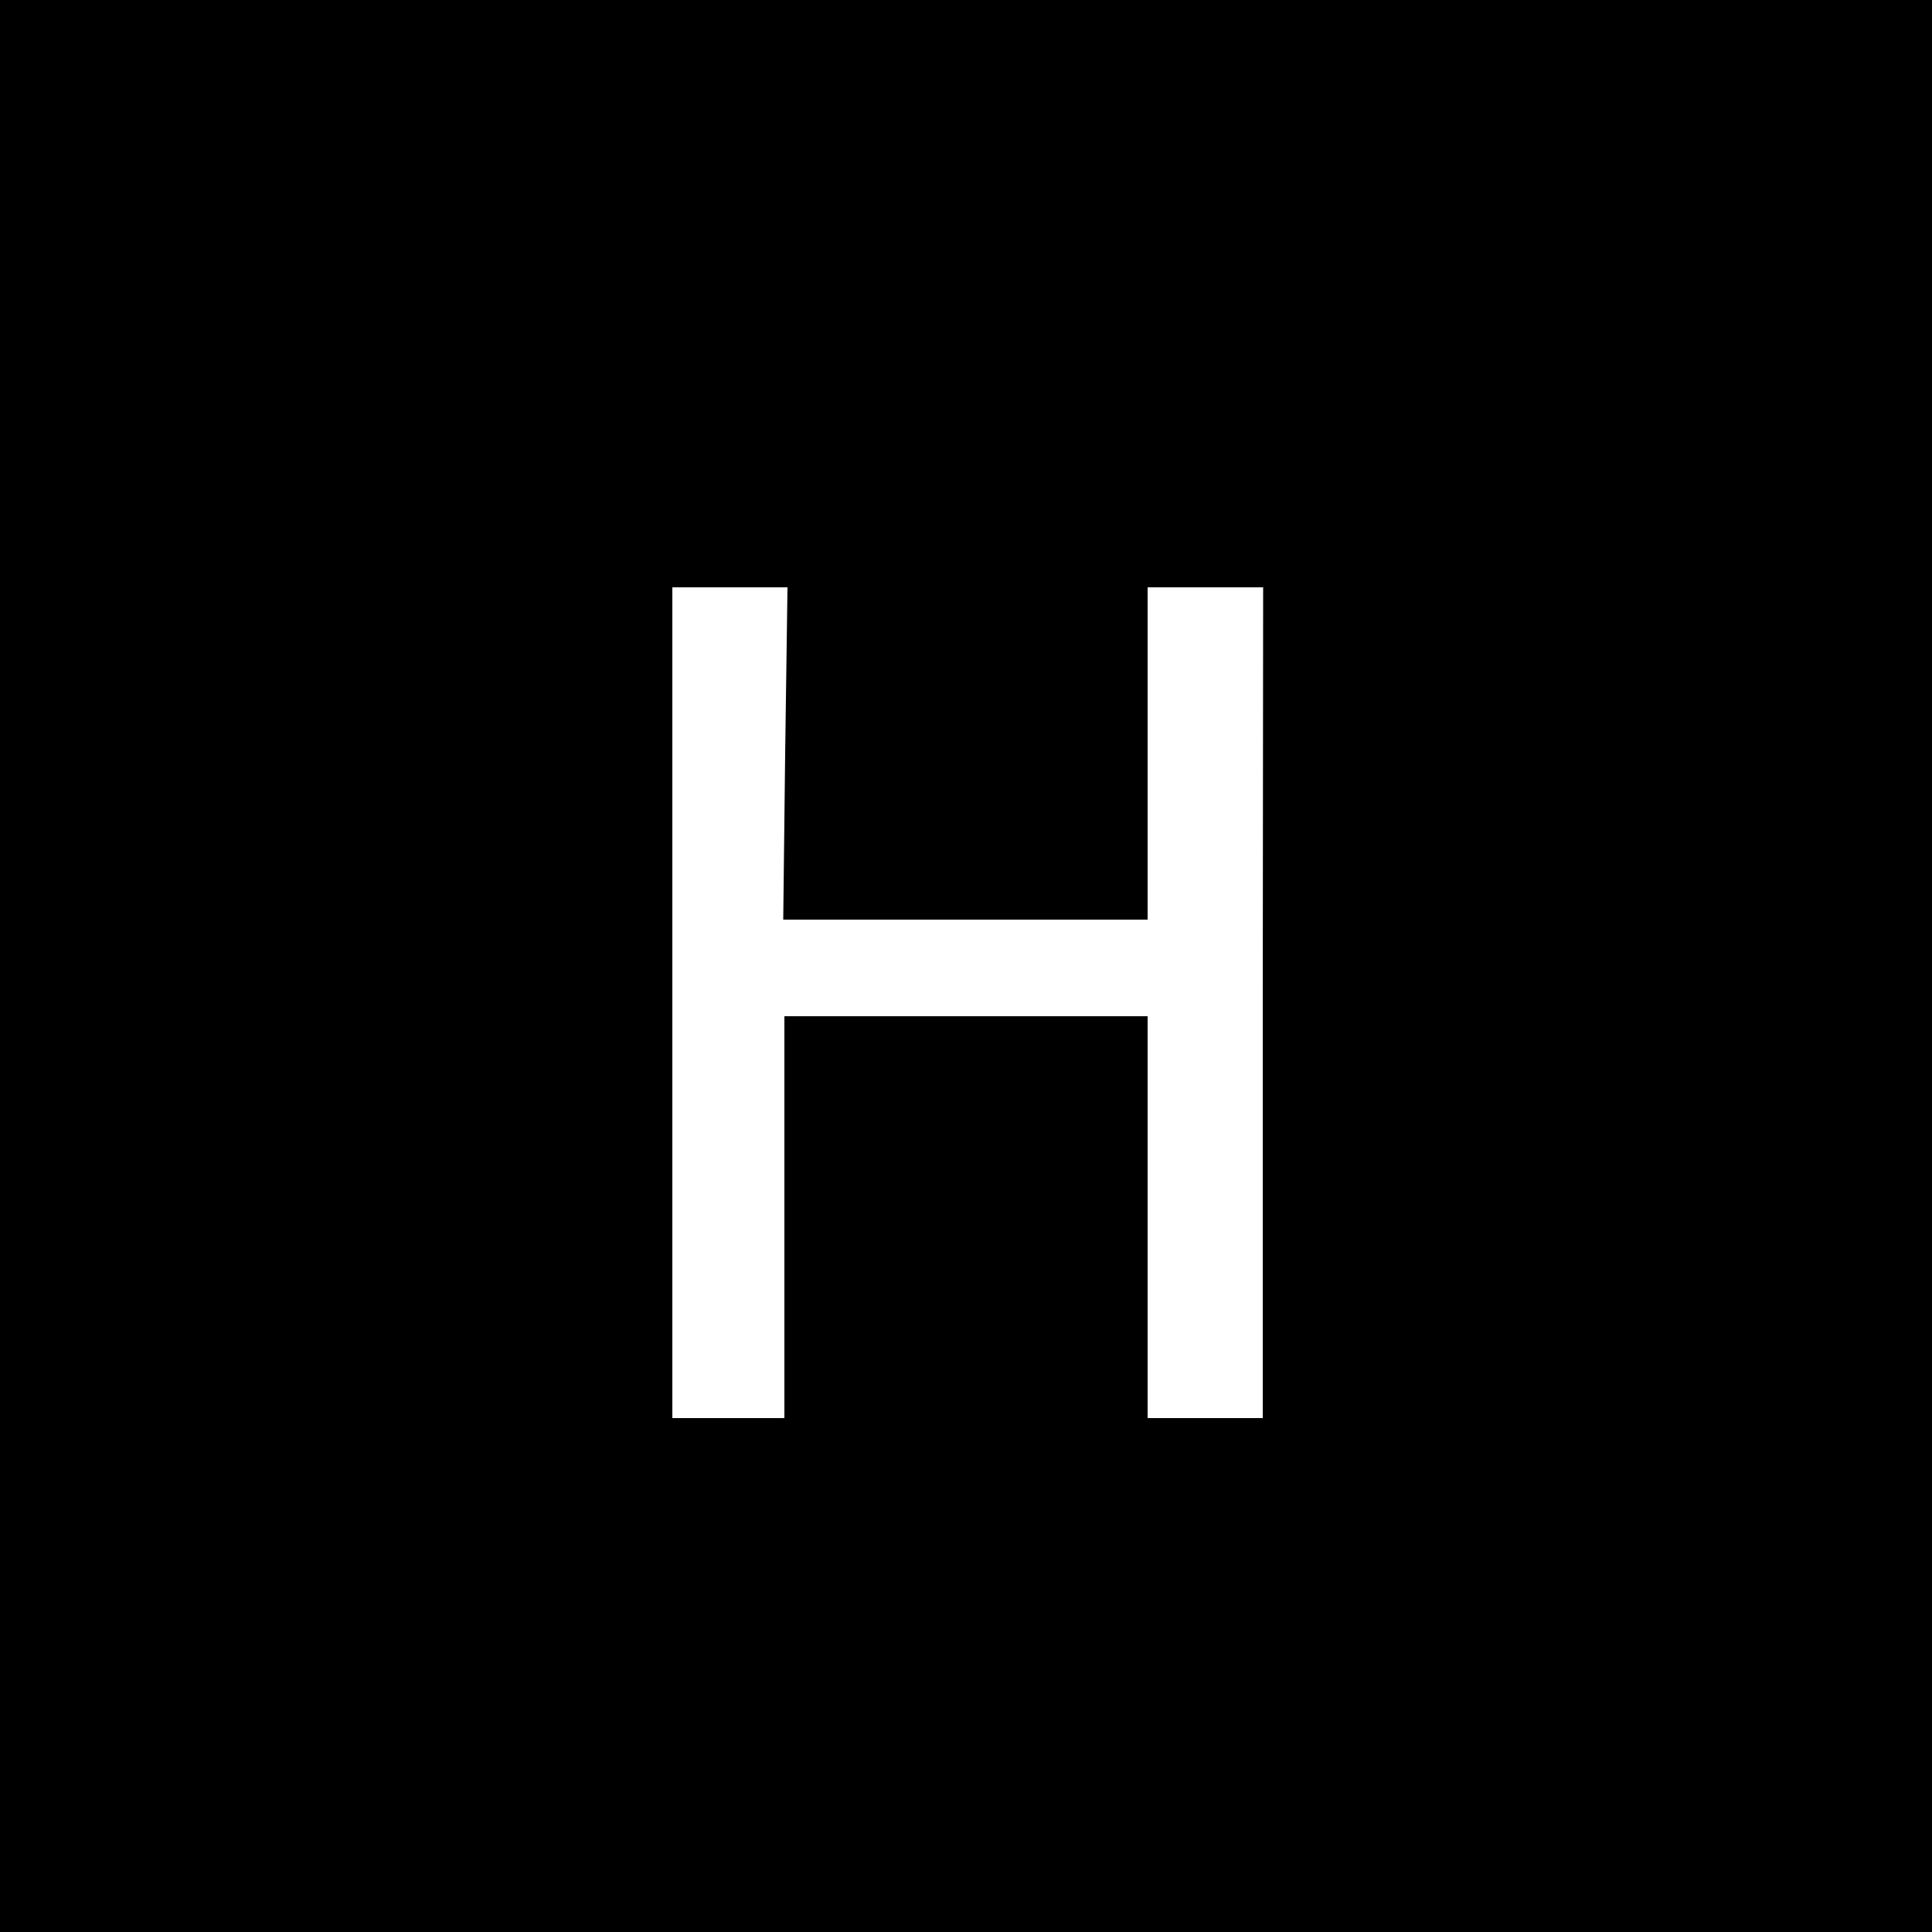
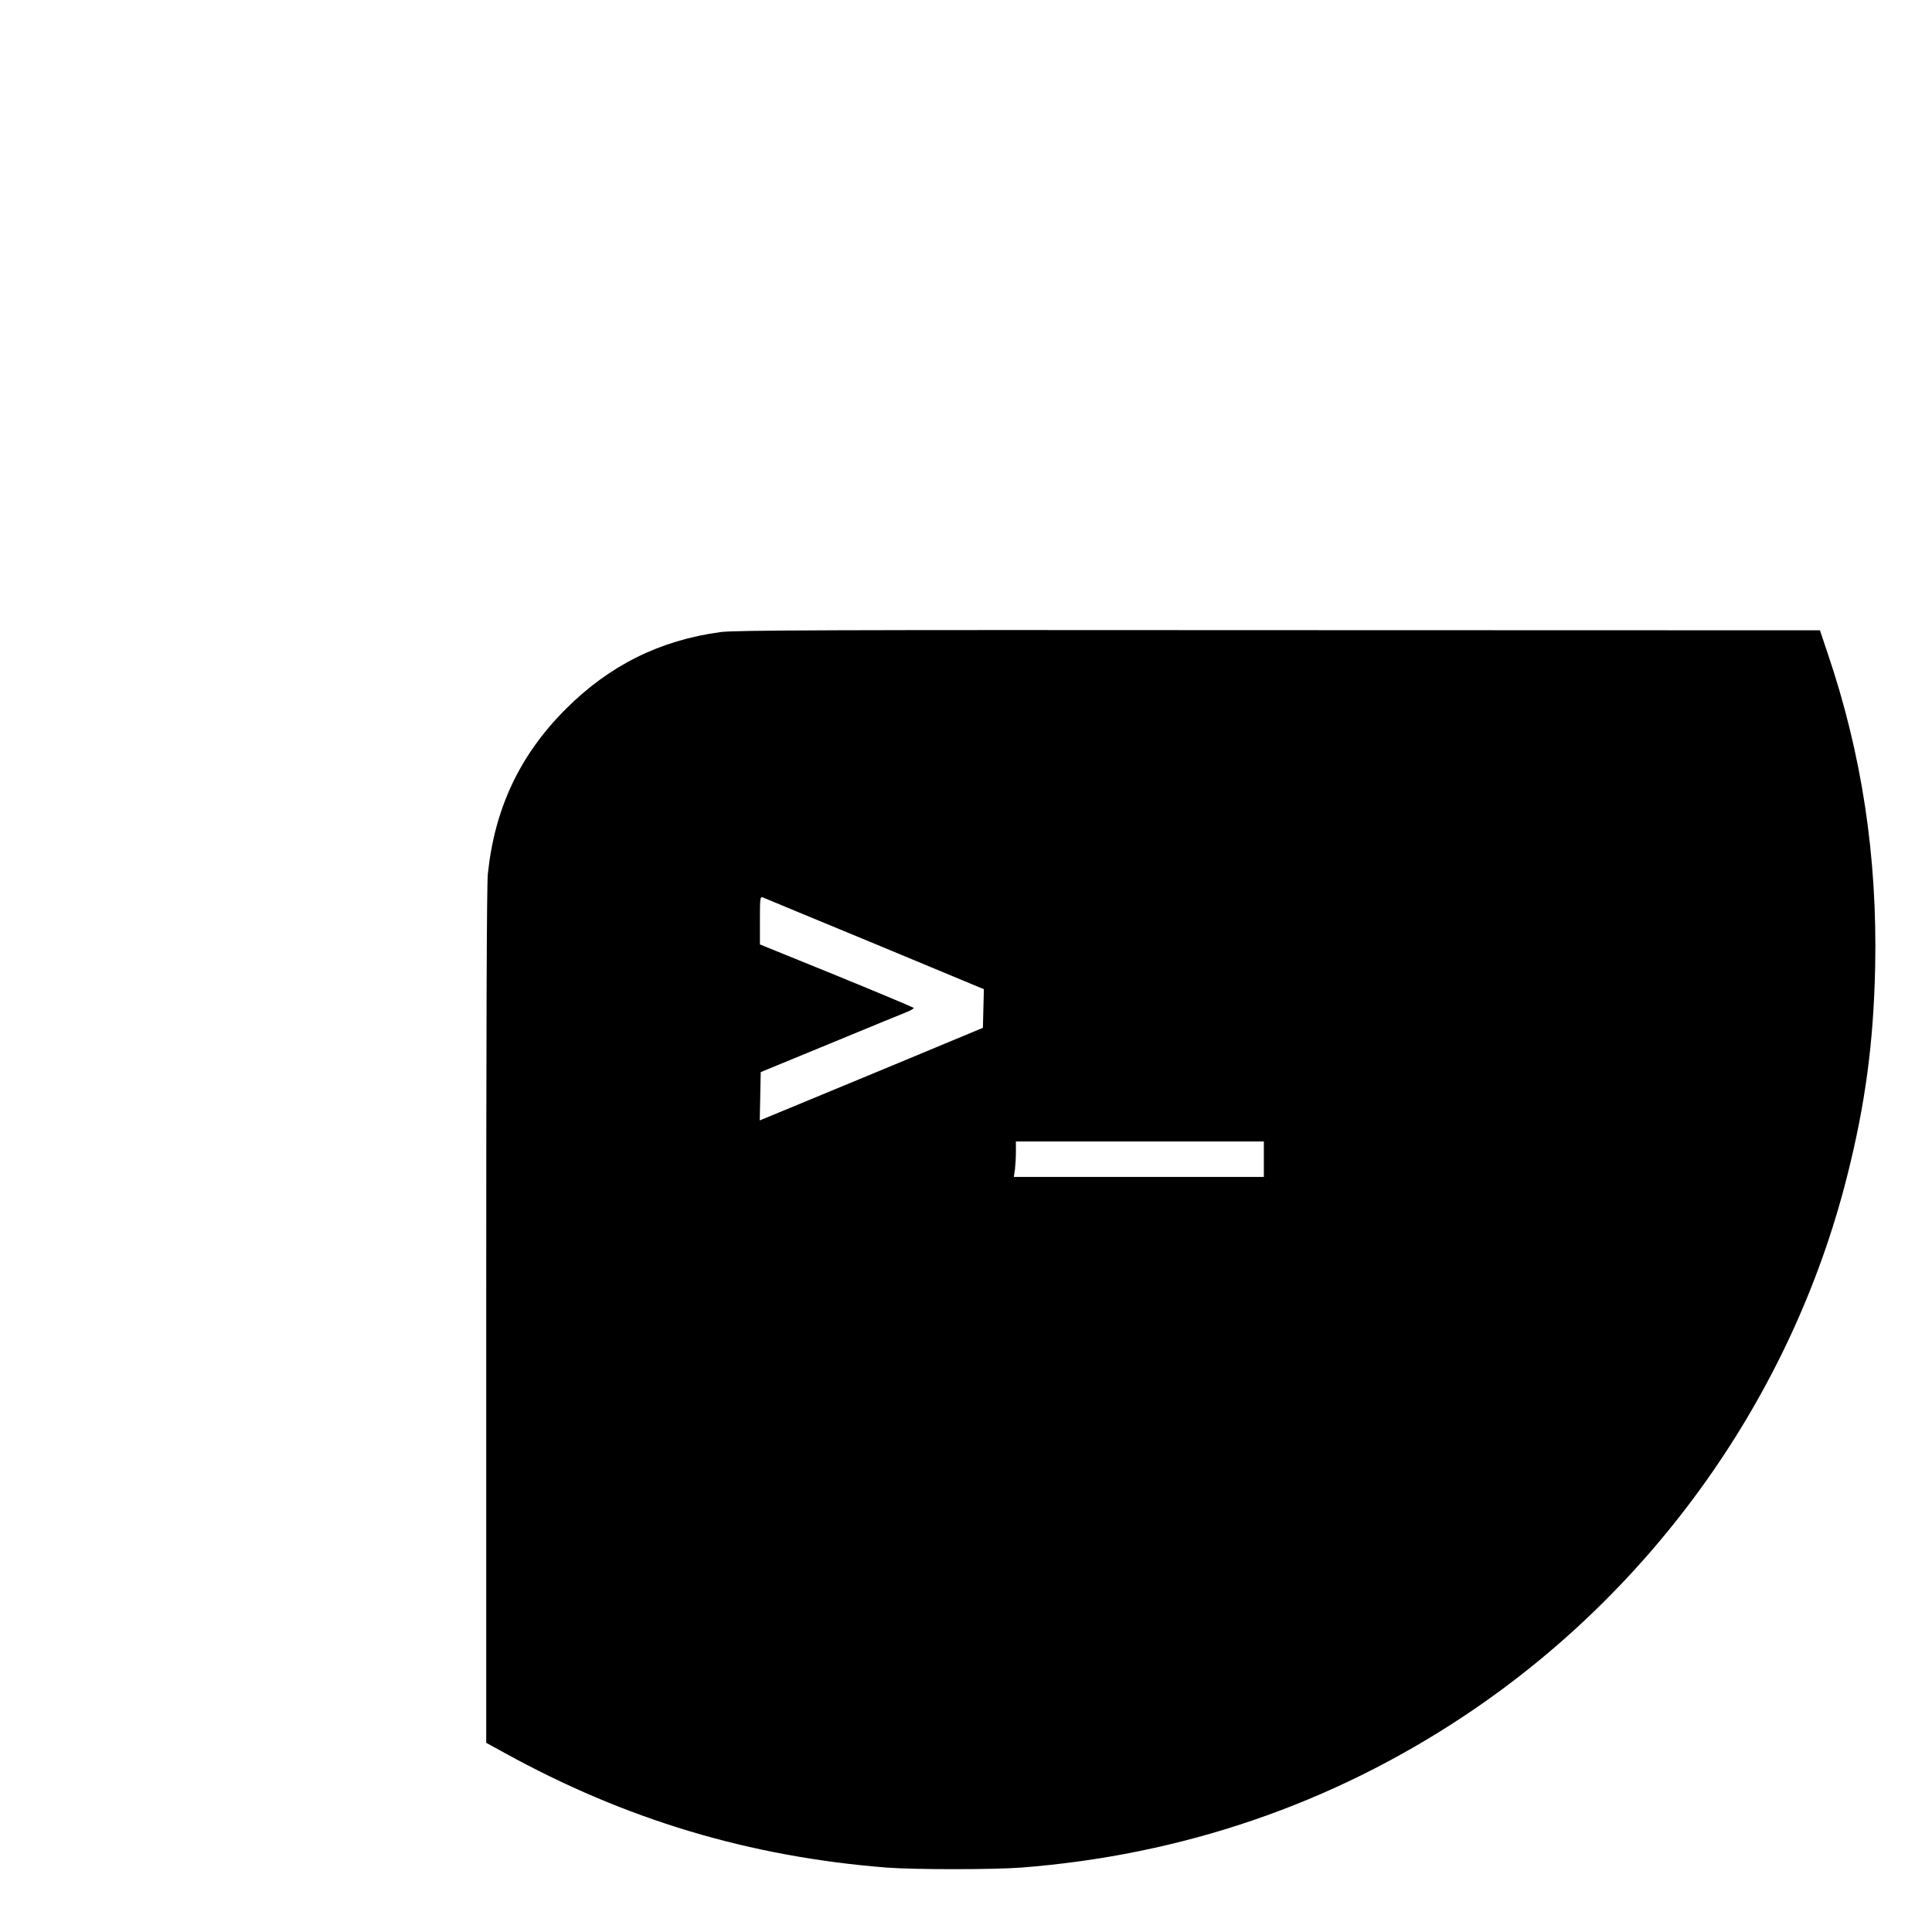
- <svg xmlns="http://www.w3.org/2000/svg" version="1" width="666.667" height="666.667" viewBox="0 0 500 500">
-   <path d="M0 250v250h500V0H0v250zm203.2-55l-.5 43H297v-86h29.9l-.1 107.5V367H297V263h-94v104h-29V152h29.8l-.6 43z" />
+ <svg xmlns="http://www.w3.org/2000/svg" version="1.0" width="1200pt" height="1200pt" viewBox="0 0 1200 1200" preserveAspectRatio="xMidYMid meet">
+   <g transform="translate(0,1200) scale(0.1,-0.1)" fill="#000000" stroke="none">
+     <path d="M4475 8074 c-376 -51 -689 -206 -961 -478 -286 -286 -442 -618 -484 -1025 -7 -69 -10 -974 -10 -2750 l0 -2646 113 -62 c752 -415 1523 -646 2376 -713 173 -13 657 -13 832 0 999 77 1925 393 2747 938 1181 782 2041 1992 2385 3357 113 448 164 829 174 1300 14 685 -83 1323 -296 1950 l-47 140 -3365 1 c-2782 2 -3381 0 -3464 -12z m958 -1936 l678 -282 -3 -120 -3 -120 -555 -231 c-305 -126 -617 -256 -693 -287 l-138 -57 3 150 3 150 425 175 c234 97 449 185 477 196 29 11 51 24 48 28 -2 3 -218 94 -480 201 l-475 193 0 149 c0 138 1 149 18 143 9 -4 322 -134 695 -288z m2417 -1338 l0 -110 -776 0 -777 0 7 46 c3 26 6 75 6 110 l0 64 770 0 770 0 0 -110z" />
+   </g>
</svg>
